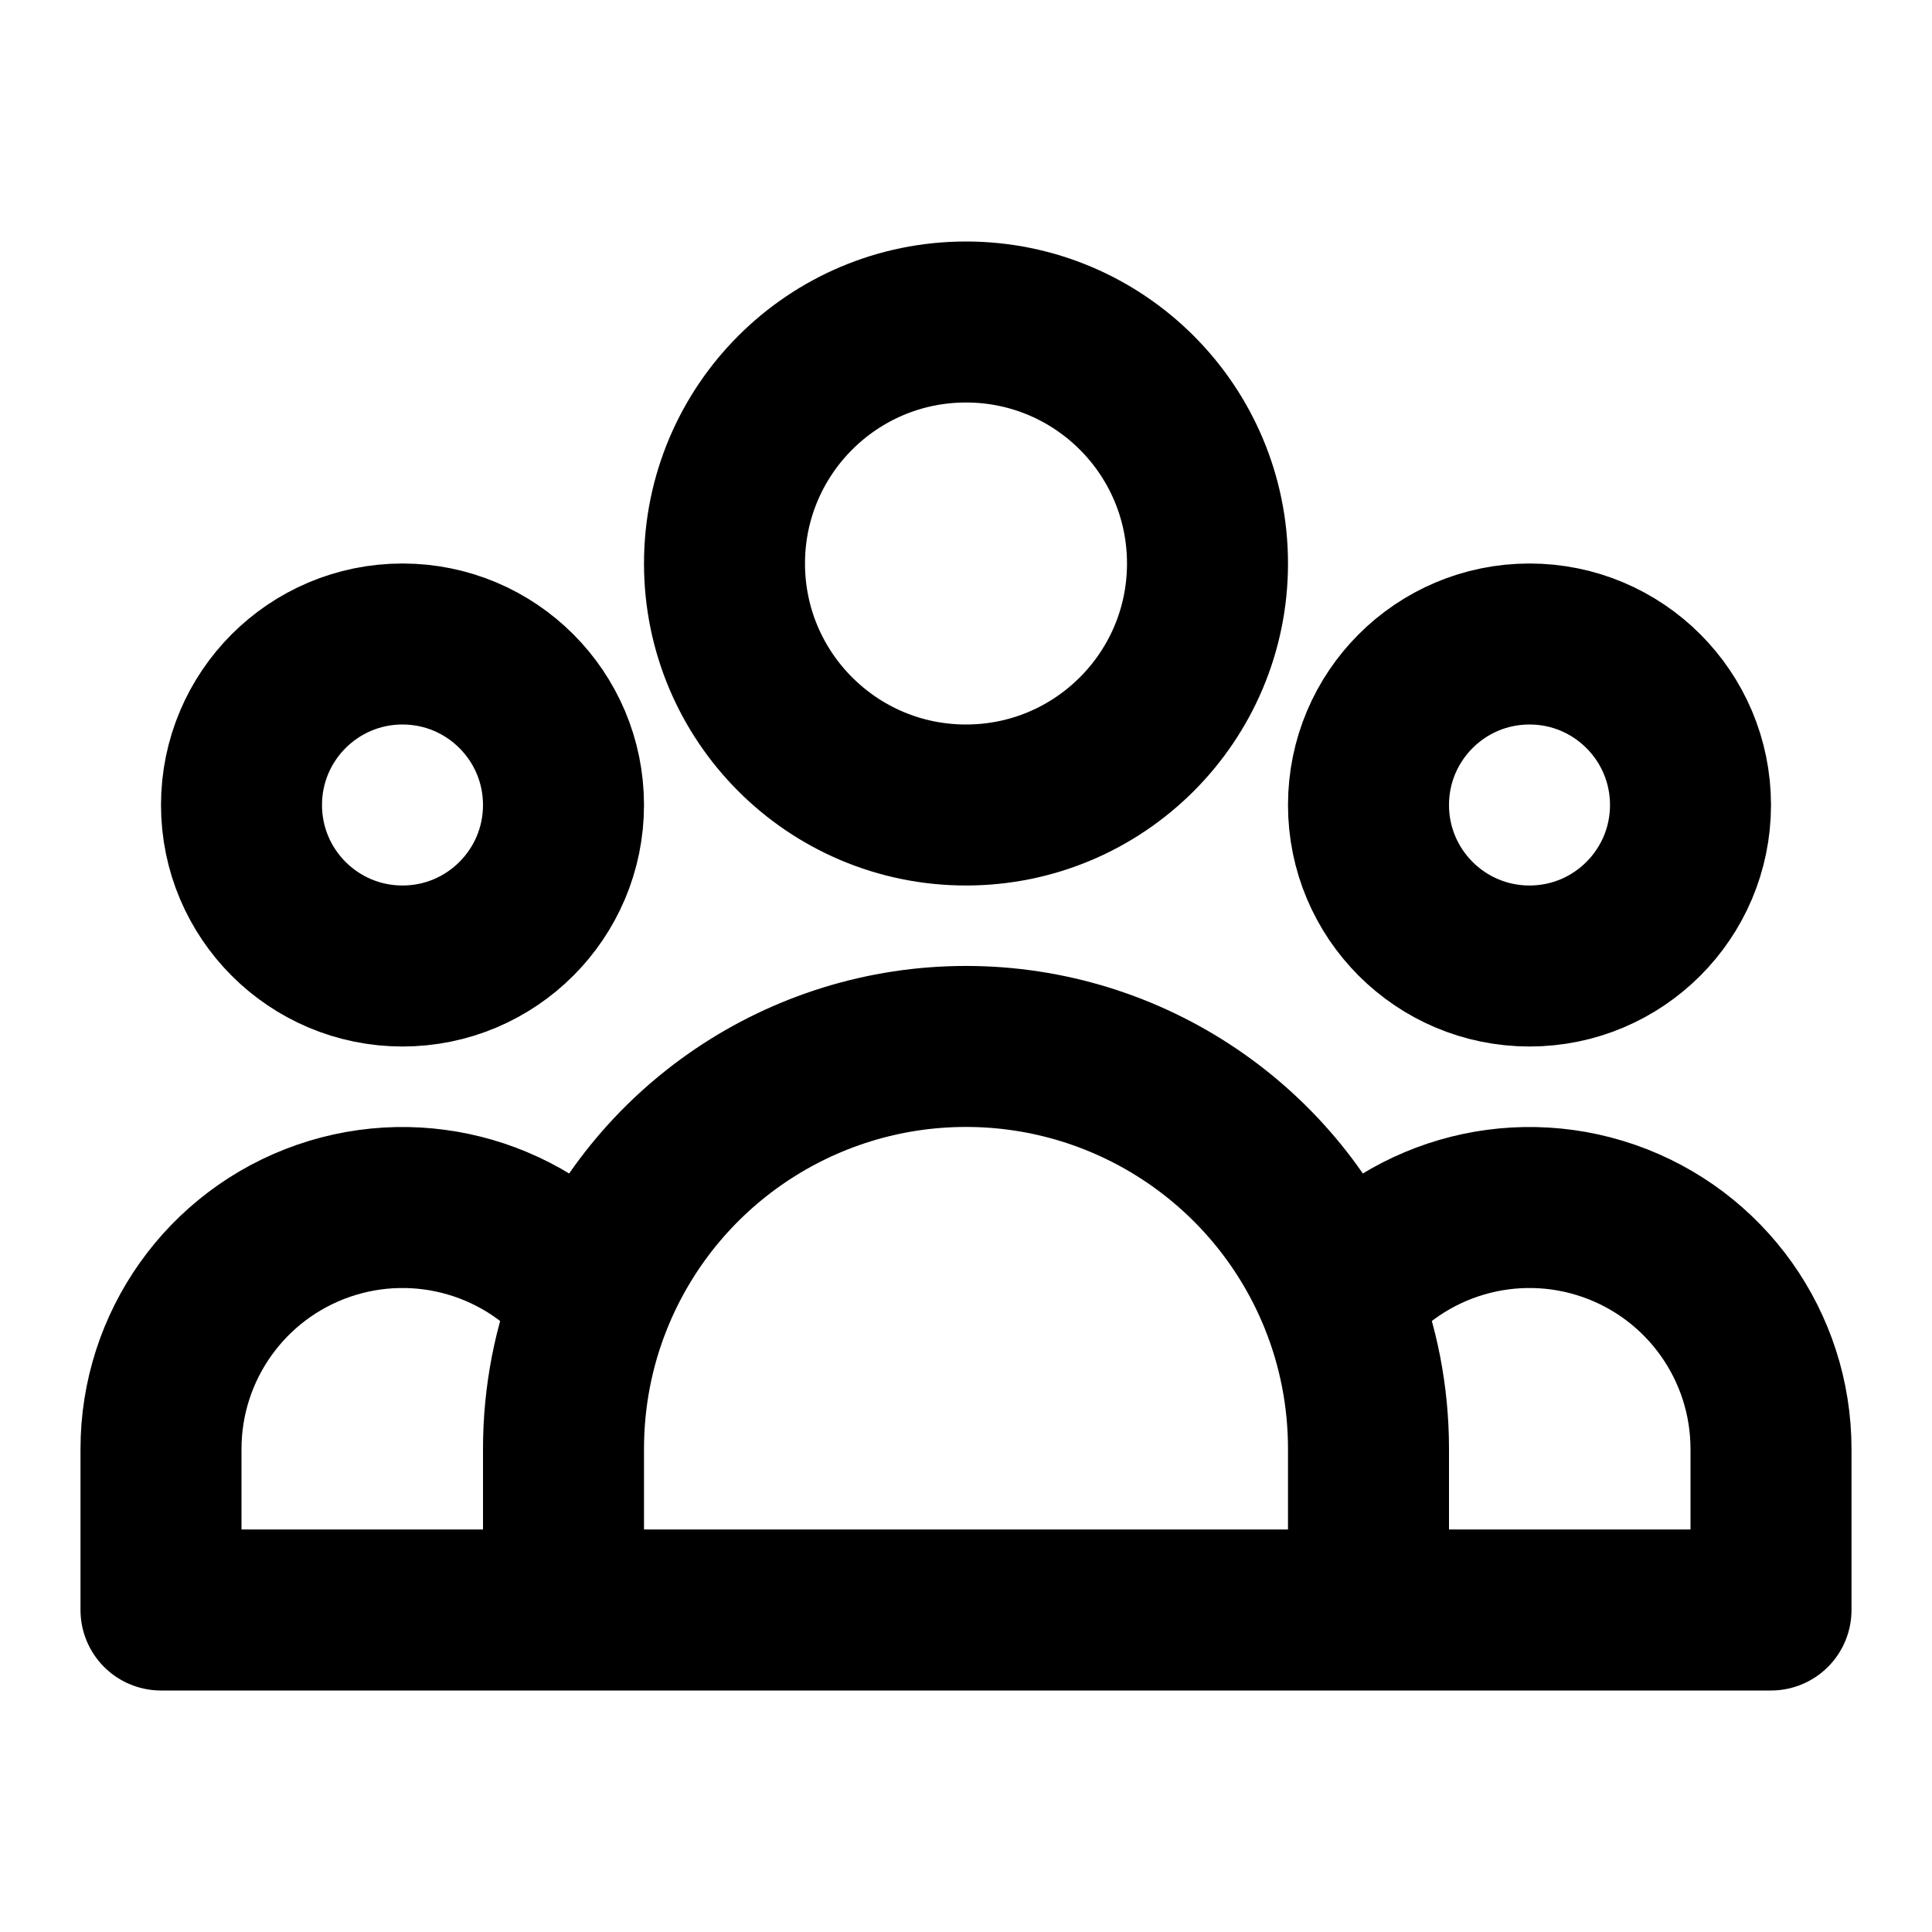
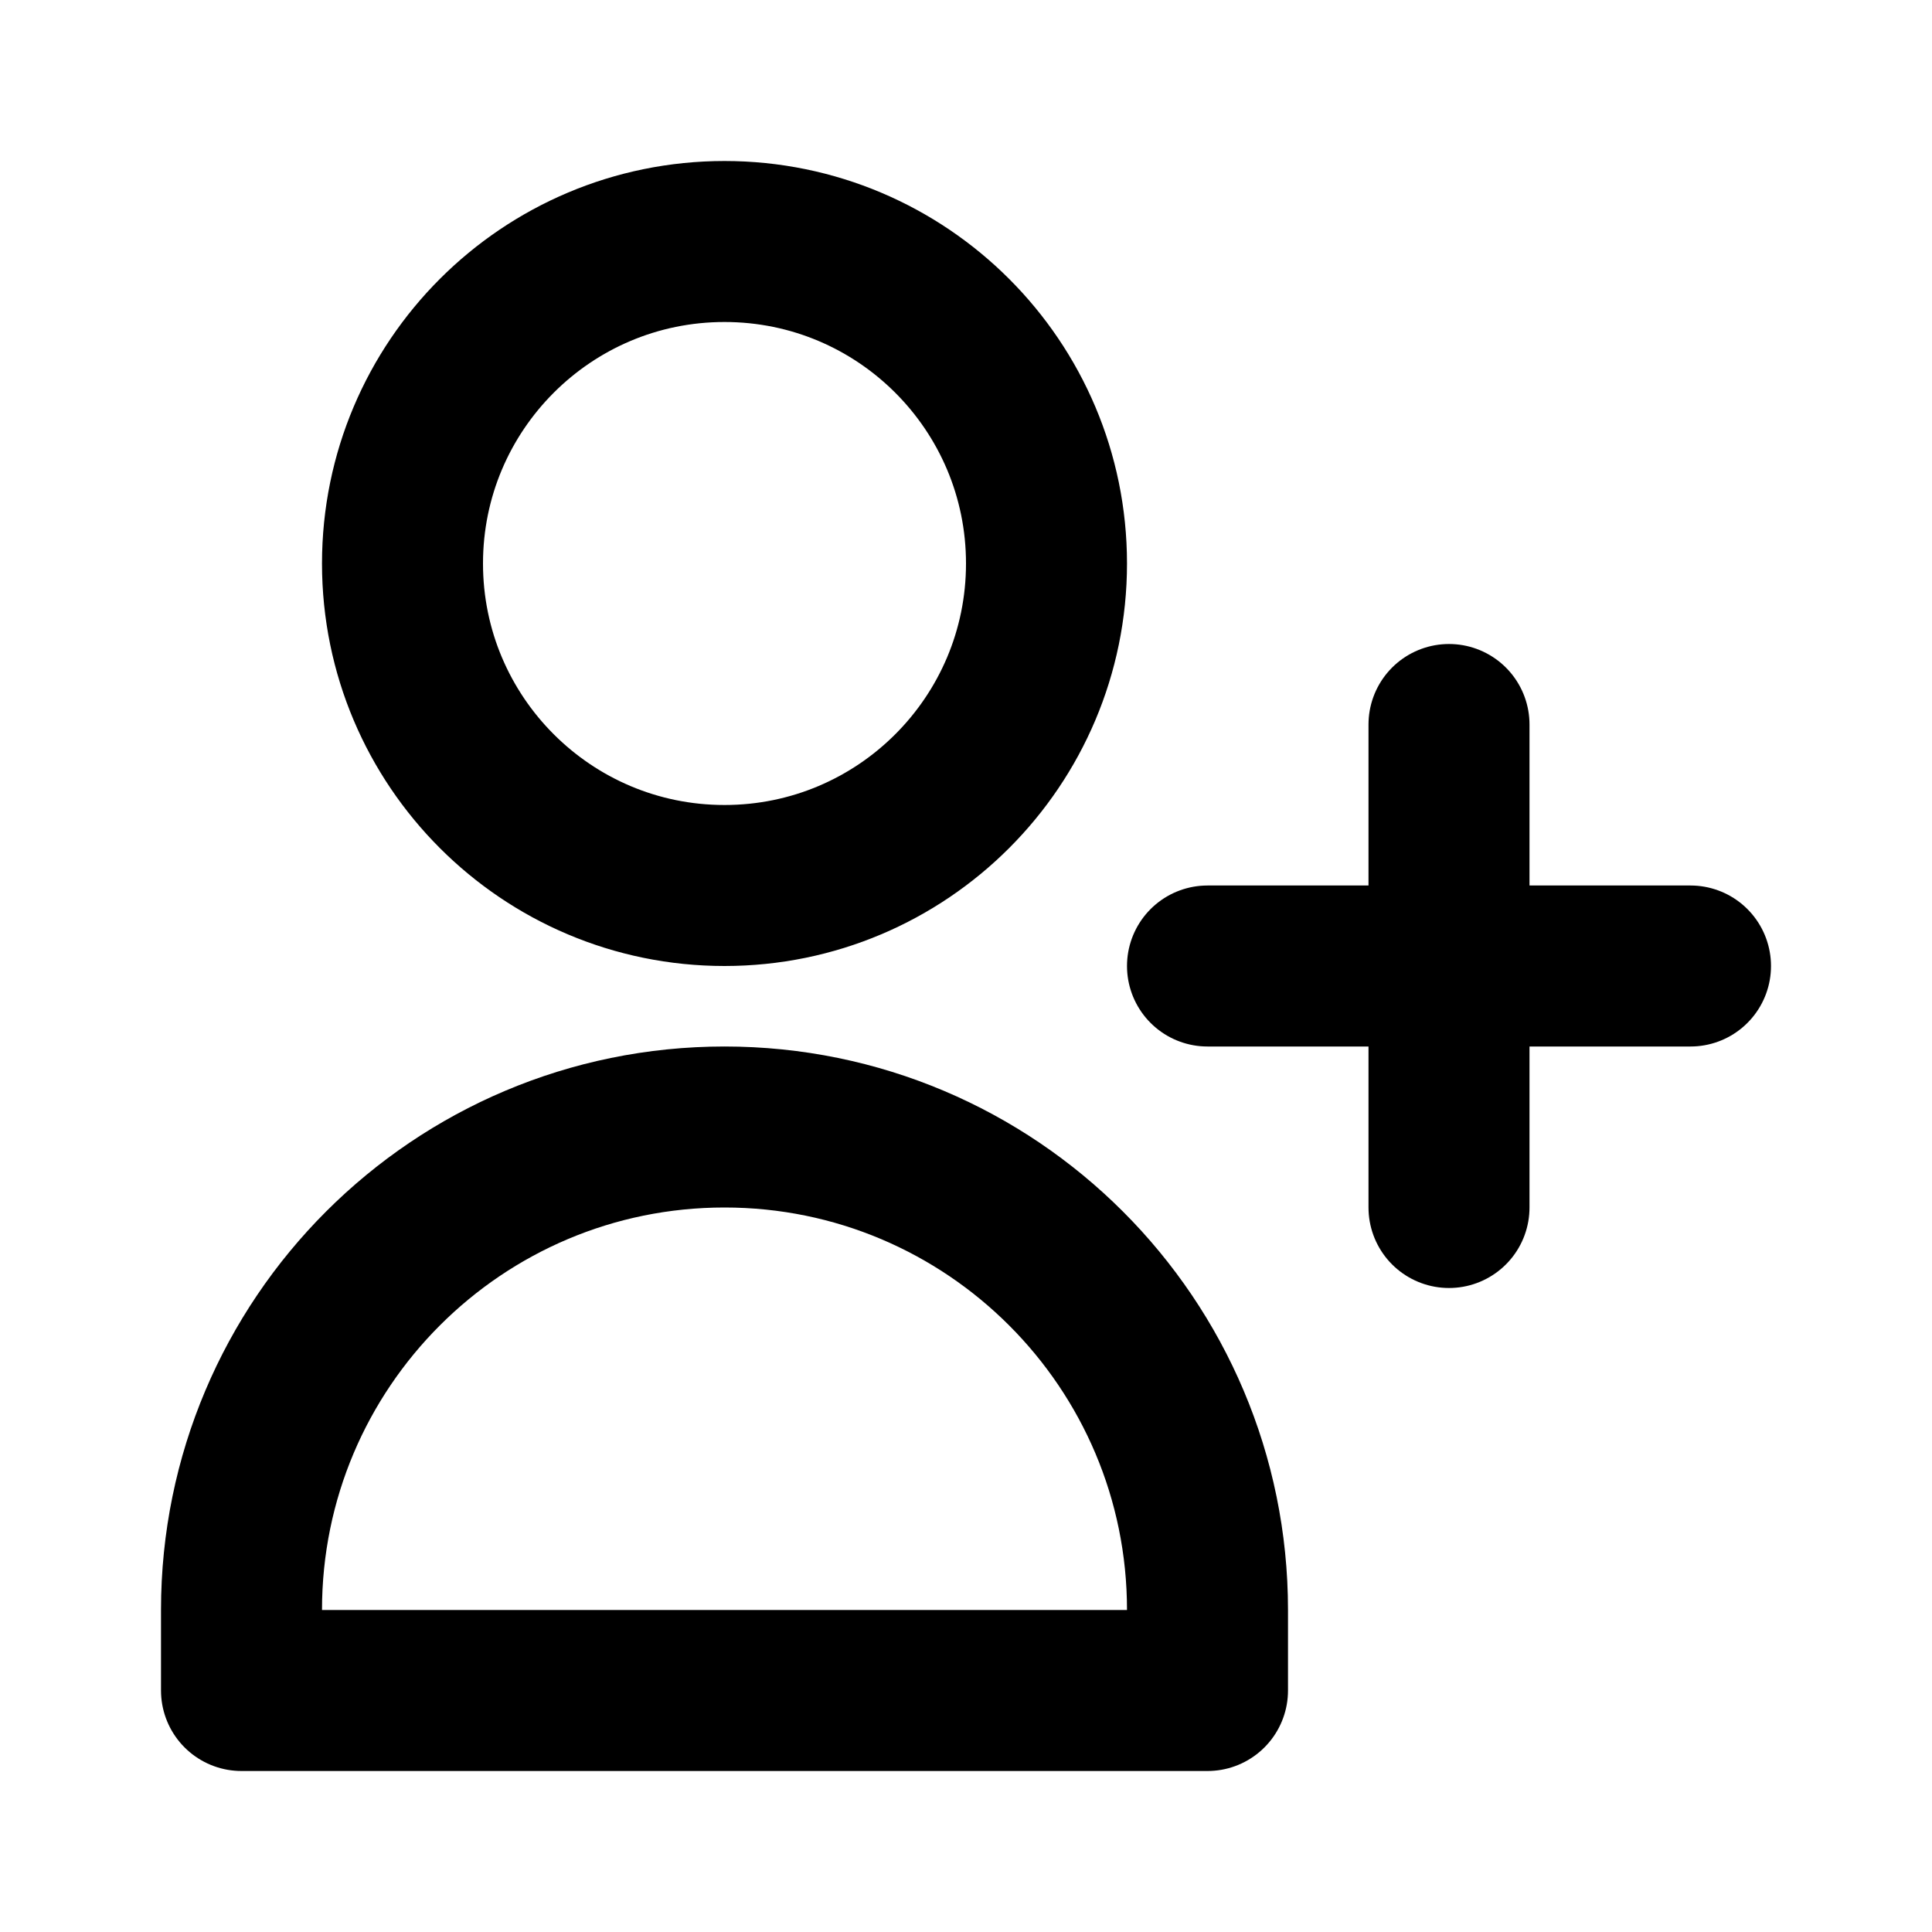
<svg xmlns="http://www.w3.org/2000/svg" fill="none" viewBox="0 0 24 24" stroke="currentColor">
-   <path stroke-linecap="round" stroke-linejoin="round" stroke-width="2" d="M17 20h5v-2a3 3 0 00-5.356-1.857M17 20H7m10 0v-2c0-.656-.126-1.283-.356-1.857M7 20H2v-2a3 3 0 015.356-1.857M7 20v-2c0-.656.126-1.283.356-1.857m0 0a5.002 5.002 0 019.288 0M15 7a3 3 0 11-6 0 3 3 0 016 0zm6 3a2 2 0 11-4 0 2 2 0 014 0zM7 10a2 2 0 11-4 0 2 2 0 014 0z" />
+   <path stroke-linecap="round" stroke-linejoin="round" stroke-width="2" d="M18 9v3m0 0v3m0-3h3m-3 0h-3m-2-5a4 4 0 11-8 0 4 4 0 018 0zM3 20a6 6 0 0112 0v1H3v-1z" />
</svg>
